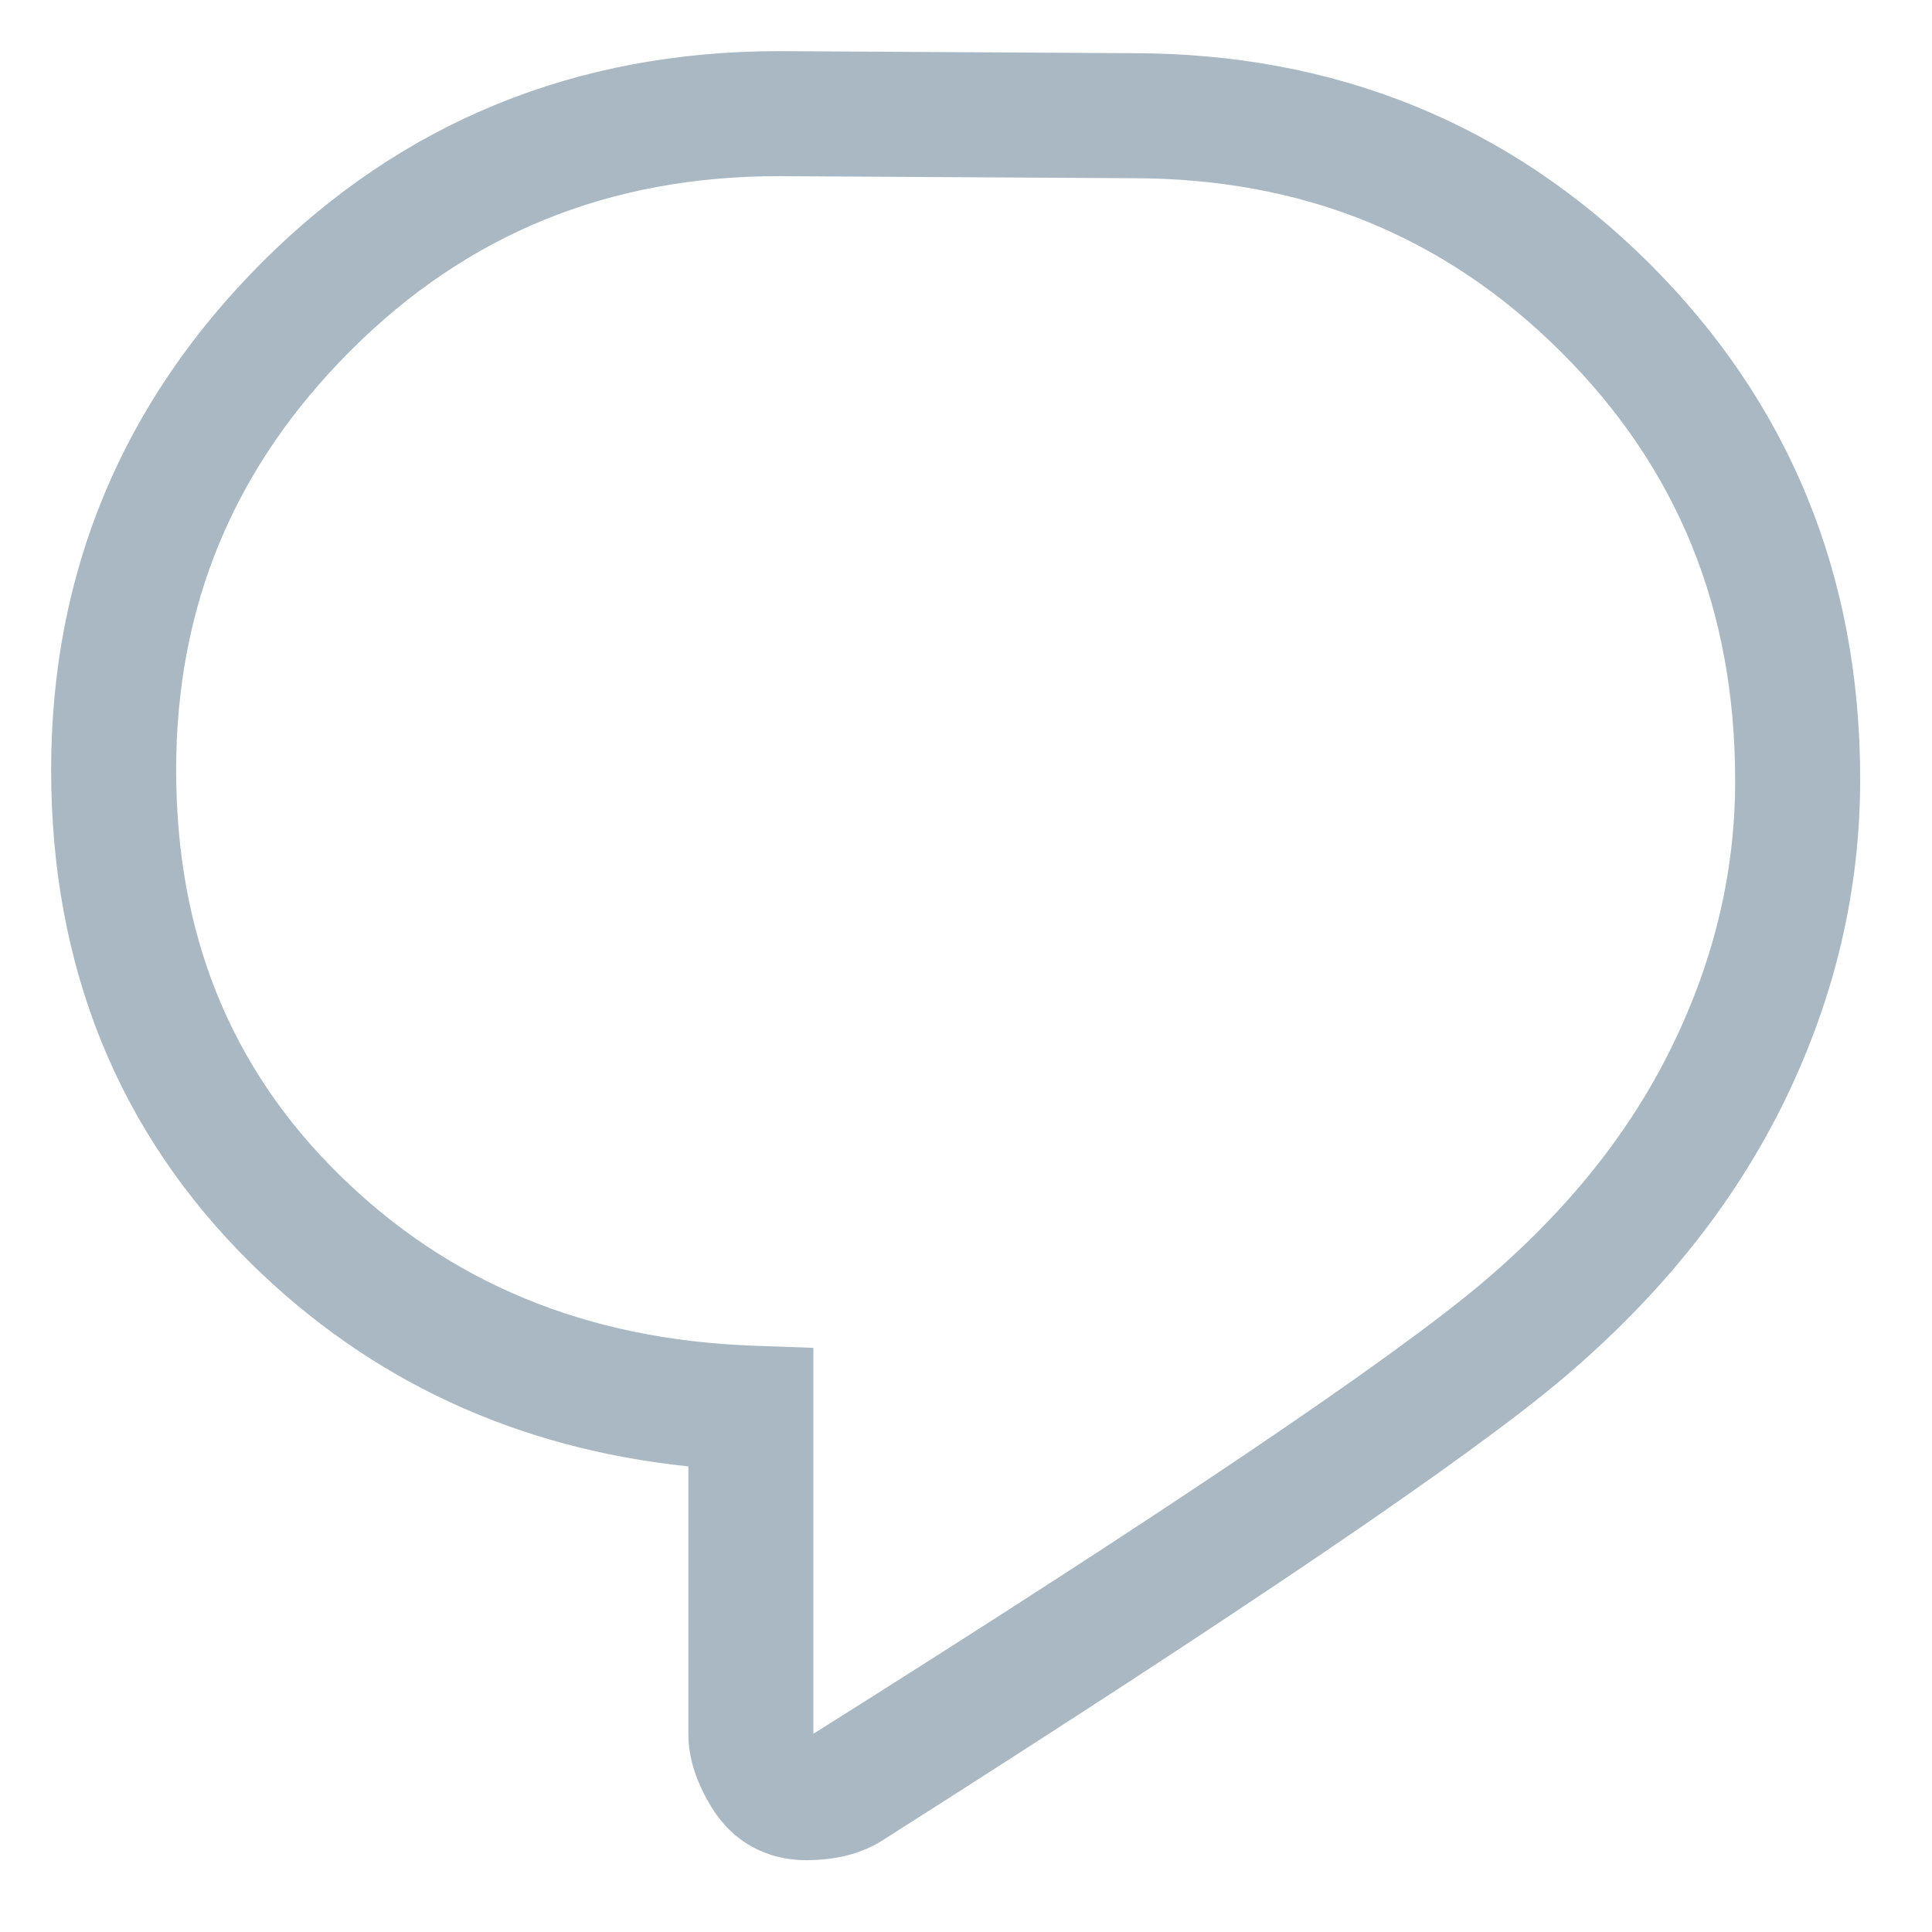
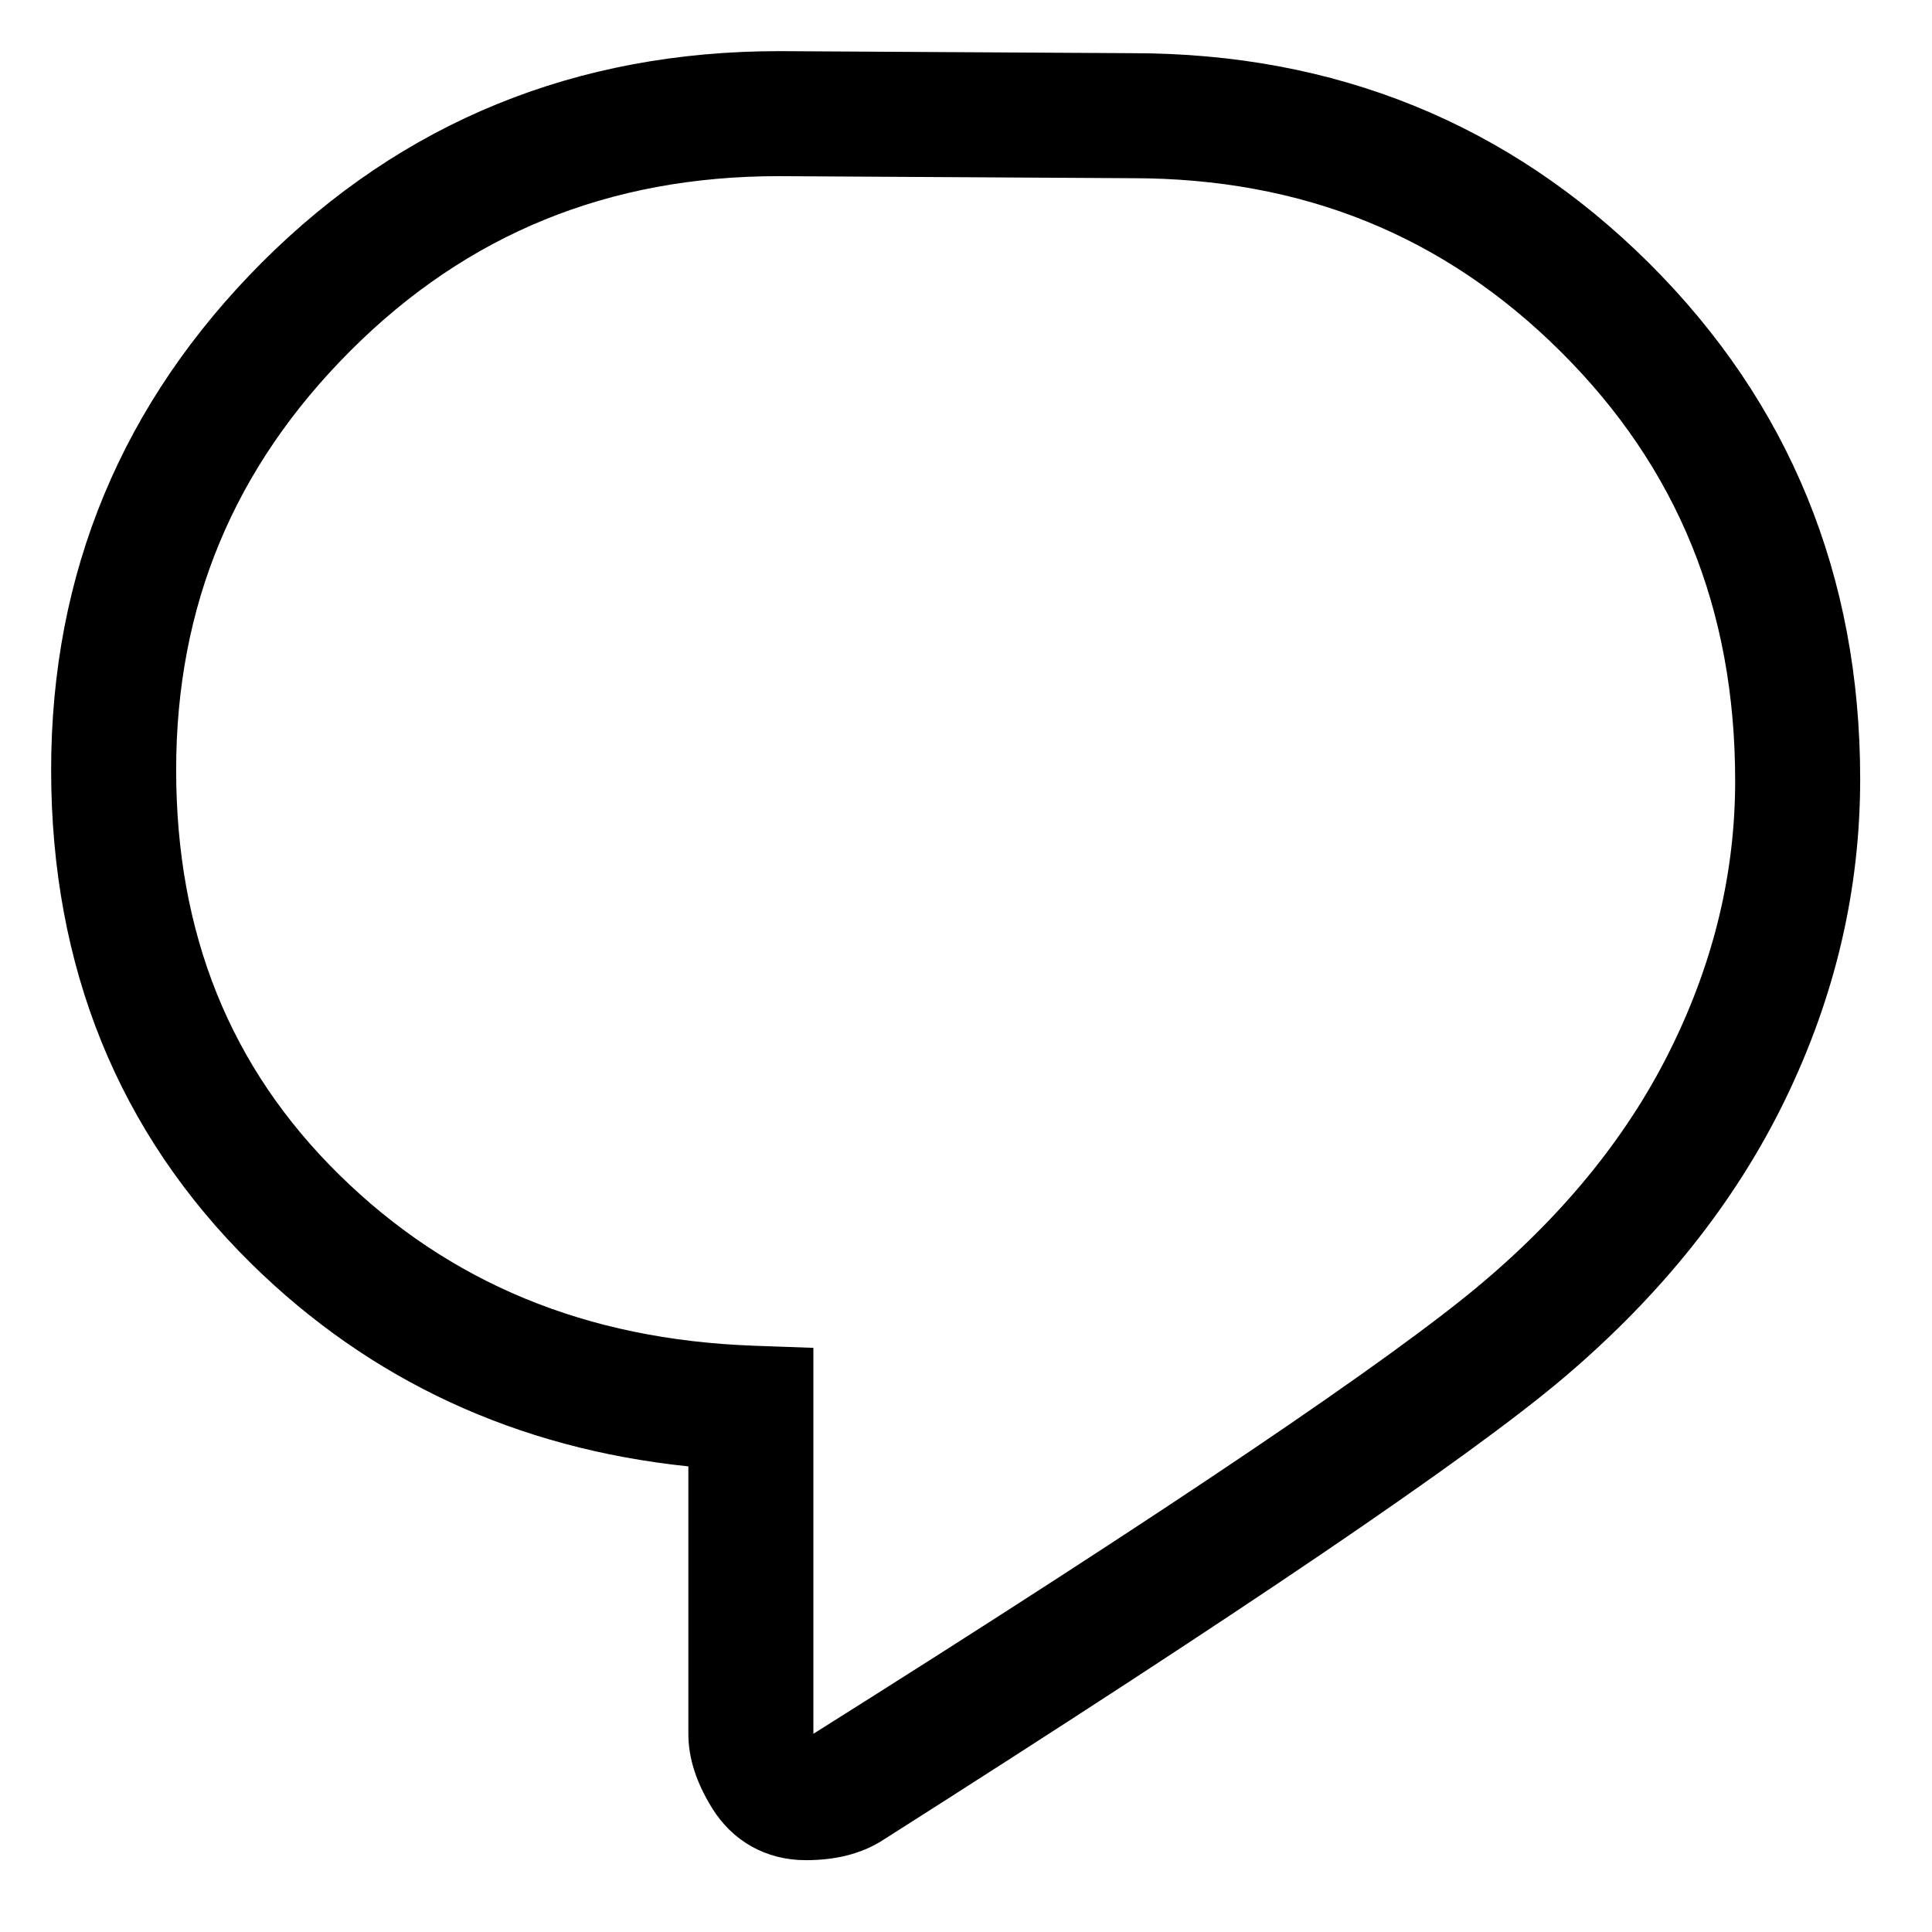
- <svg xmlns="http://www.w3.org/2000/svg" width="17px" height="17px" viewBox="0 0 17 17" version="1.1">
-   <defs />
-   <g id="Page-1" stroke="none" stroke-width="1" fill="none" fill-rule="evenodd">
-     <g id="twitter-newui-iconkit" transform="translate(-43, -93)" fill-rule="nonzero" fill="#AAB8C3">
+ <svg xmlns="http://www.w3.org/2000/svg" viewBox="0 0 17 17" version="1.1">
+   <g id="Page-1" stroke="none" stroke-width="1">
+     <g id="twitter-newui-iconkit" transform="translate(-43, -93)" fill-rule="nonzero">
      <path d="M56.046,104.285 C56.792,103.654 57.348,102.958 57.717,102.197 C58.086,101.439 58.268,100.666 58.268,99.871 C58.268,98.358 57.76,97.116 56.734,96.095 C55.707,95.073 54.461,94.568 52.962,94.568 L49.854,94.55 C48.358,94.55 47.112,95.058 46.085,96.085 C45.057,97.113 44.55,98.333 44.55,99.774 C44.55,101.217 45.026,102.394 45.985,103.337 C46.952,104.288 48.157,104.787 49.627,104.841 L50.157,104.86 L50.157,108.256 C53.303,106.277 55.27,104.943 56.046,104.285 Z M45.214,104.122 C44.041,102.968 43.45,101.507 43.45,99.774 C43.45,98.04 44.074,96.541 45.307,95.307 C46.542,94.073 48.068,93.45 49.857,93.45 L52.965,93.468 C54.75,93.468 56.275,94.087 57.51,95.315 C58.745,96.544 59.368,98.068 59.368,99.854 C59.368,100.834 59.147,101.772 58.707,102.678 C58.268,103.581 57.616,104.397 56.757,105.125 C55.928,105.827 53.939,107.176 50.76,109.197 C50.57,109.316 50.345,109.368 50.091,109.368 C49.741,109.368 49.443,109.201 49.261,108.902 C49.13,108.688 49.057,108.475 49.057,108.256 L49.057,105.903 C47.548,105.746 46.26,105.15 45.214,104.122 Z" id="twitter-reply-outline" />
    </g>
  </g>
</svg>
